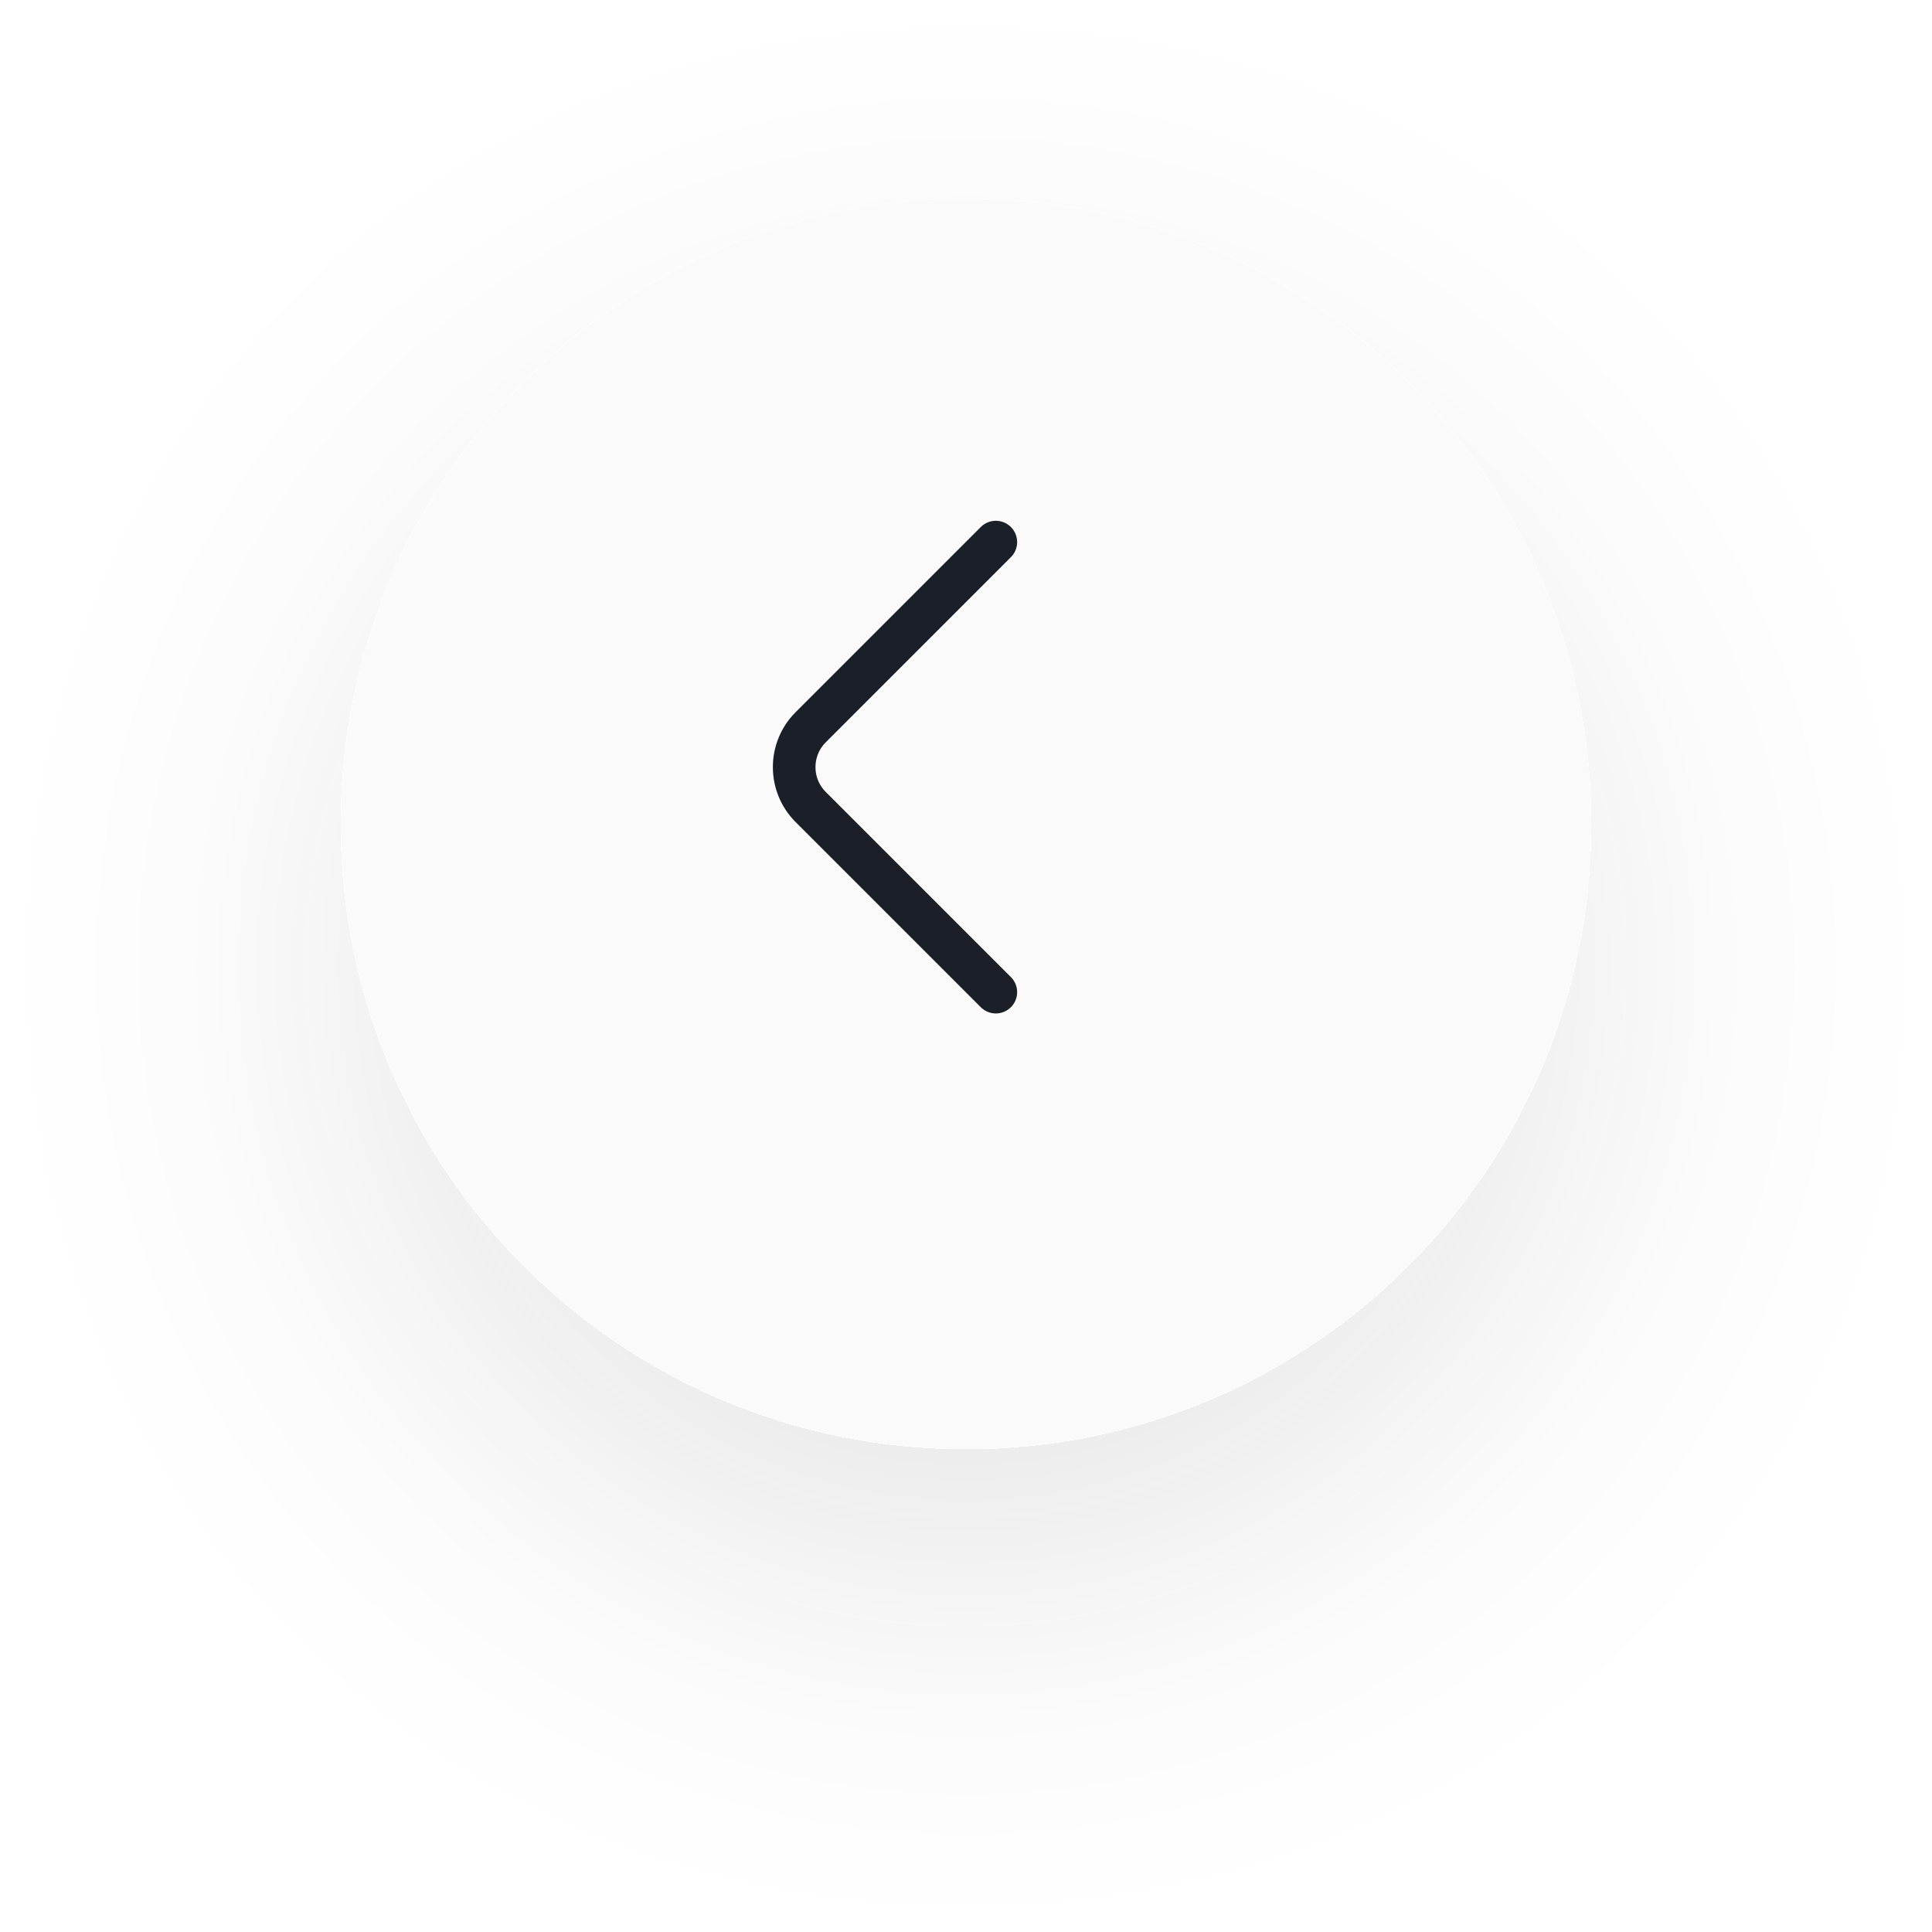
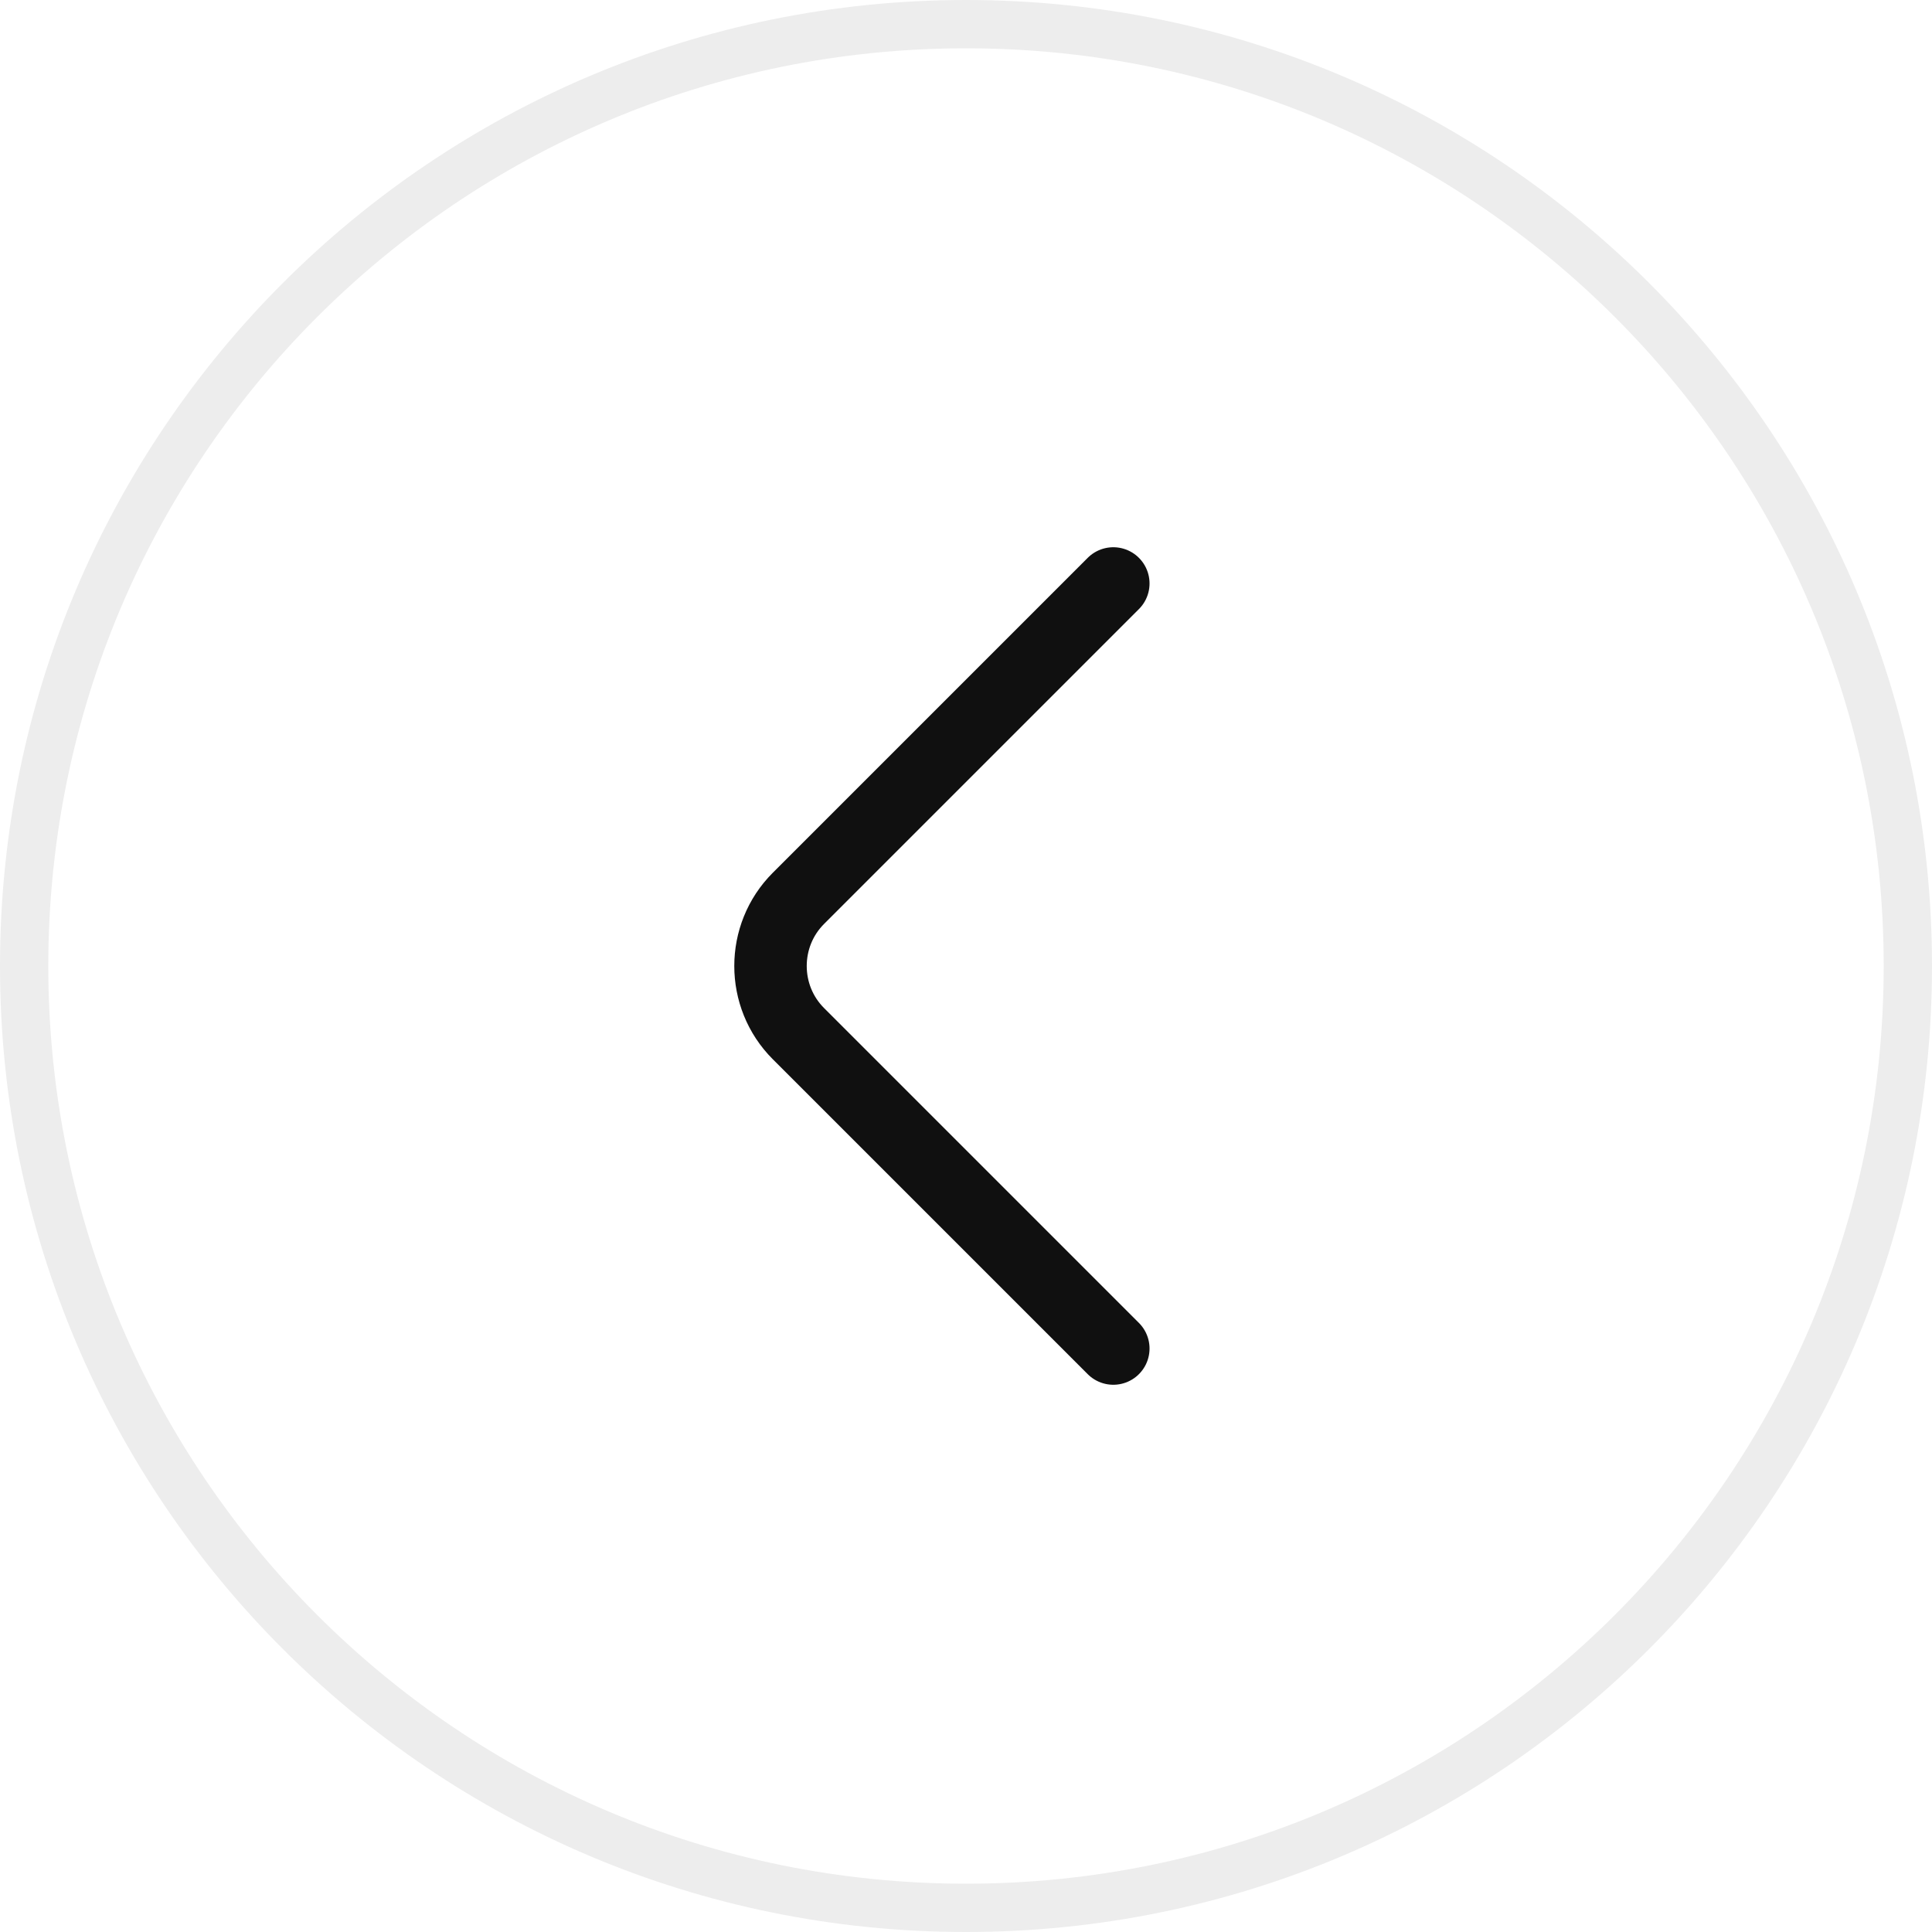
- <svg xmlns="http://www.w3.org/2000/svg" width="68" height="68" viewBox="0 0 68 68" fill="none">
-   <g filter="url(#filter0_d_1_1575)">
-     <rect x="12" y="7" width="44" height="44" rx="22" fill="#FAFAFA" />
-     <path d="M35.05 34.92L28.53 28.4C27.76 27.63 27.76 26.37 28.53 25.6L35.05 19.08" stroke="#1B2028" stroke-width="1.5" stroke-miterlimit="10" stroke-linecap="round" stroke-linejoin="round" />
-   </g>
-   <defs>
-     <filter id="filter0_d_1_1575" x="0" y="0" width="68" height="68" filterUnits="userSpaceOnUse" color-interpolation-filters="sRGB">
-       <feFlood flood-opacity="0" result="BackgroundImageFix" />
-       <feColorMatrix in="SourceAlpha" type="matrix" values="0 0 0 0 0 0 0 0 0 0 0 0 0 0 0 0 0 0 127 0" result="hardAlpha" />
-       <feOffset dy="5" />
-       <feGaussianBlur stdDeviation="6" />
-       <feComposite in2="hardAlpha" operator="out" />
-       <feColorMatrix type="matrix" values="0 0 0 0 0.161 0 0 0 0 0.145 0 0 0 0 0.149 0 0 0 0.11 0" />
-       <feBlend mode="normal" in2="BackgroundImageFix" result="effect1_dropShadow_1_1575" />
-       <feBlend mode="normal" in="SourceGraphic" in2="effect1_dropShadow_1_1575" result="shape" />
-     </filter>
-   </defs>
+ <svg xmlns="http://www.w3.org/2000/svg" width="40" height="40" viewBox="0 0 40 40" fill="none">
+   <rect x="0.5" y="0.5" width="39" height="39" rx="19.5" stroke="#EDEDED" />
+   <path d="M23.05 27.92L16.53 21.4C15.76 20.63 15.76 19.37 16.53 18.6L23.05 12.08" stroke="#101010" stroke-width="1.5" stroke-miterlimit="10" stroke-linecap="round" stroke-linejoin="round" />
</svg>
